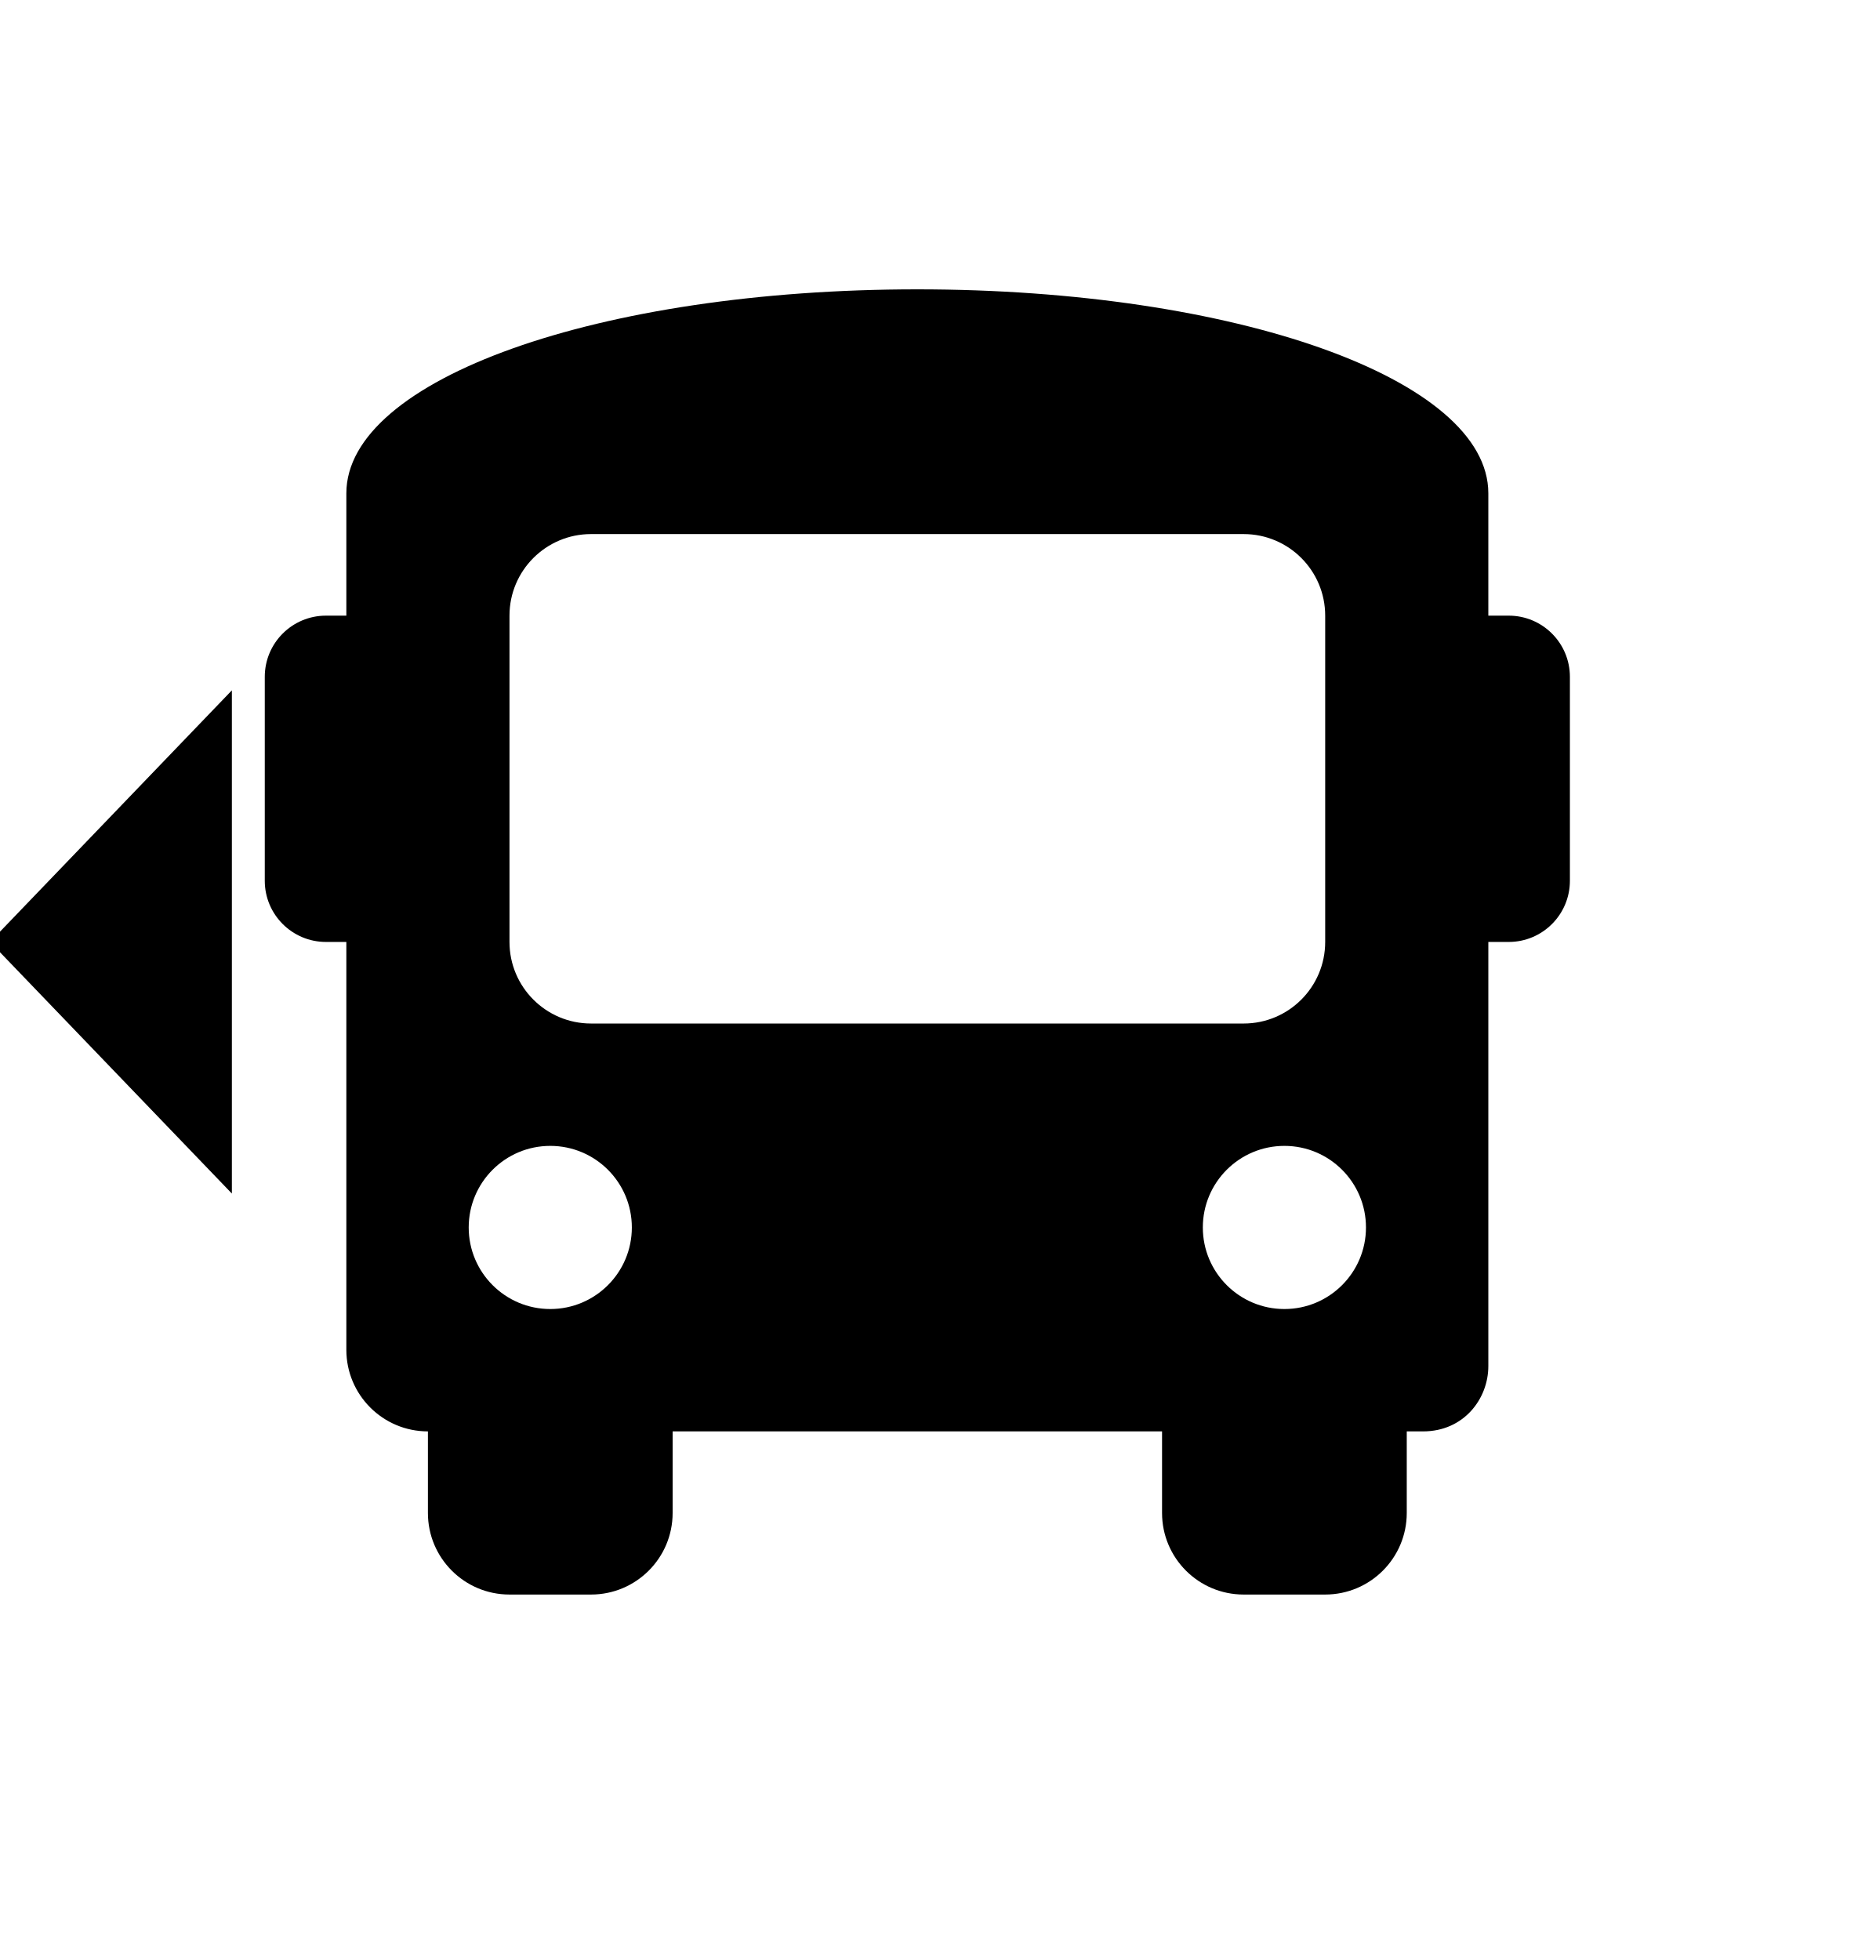
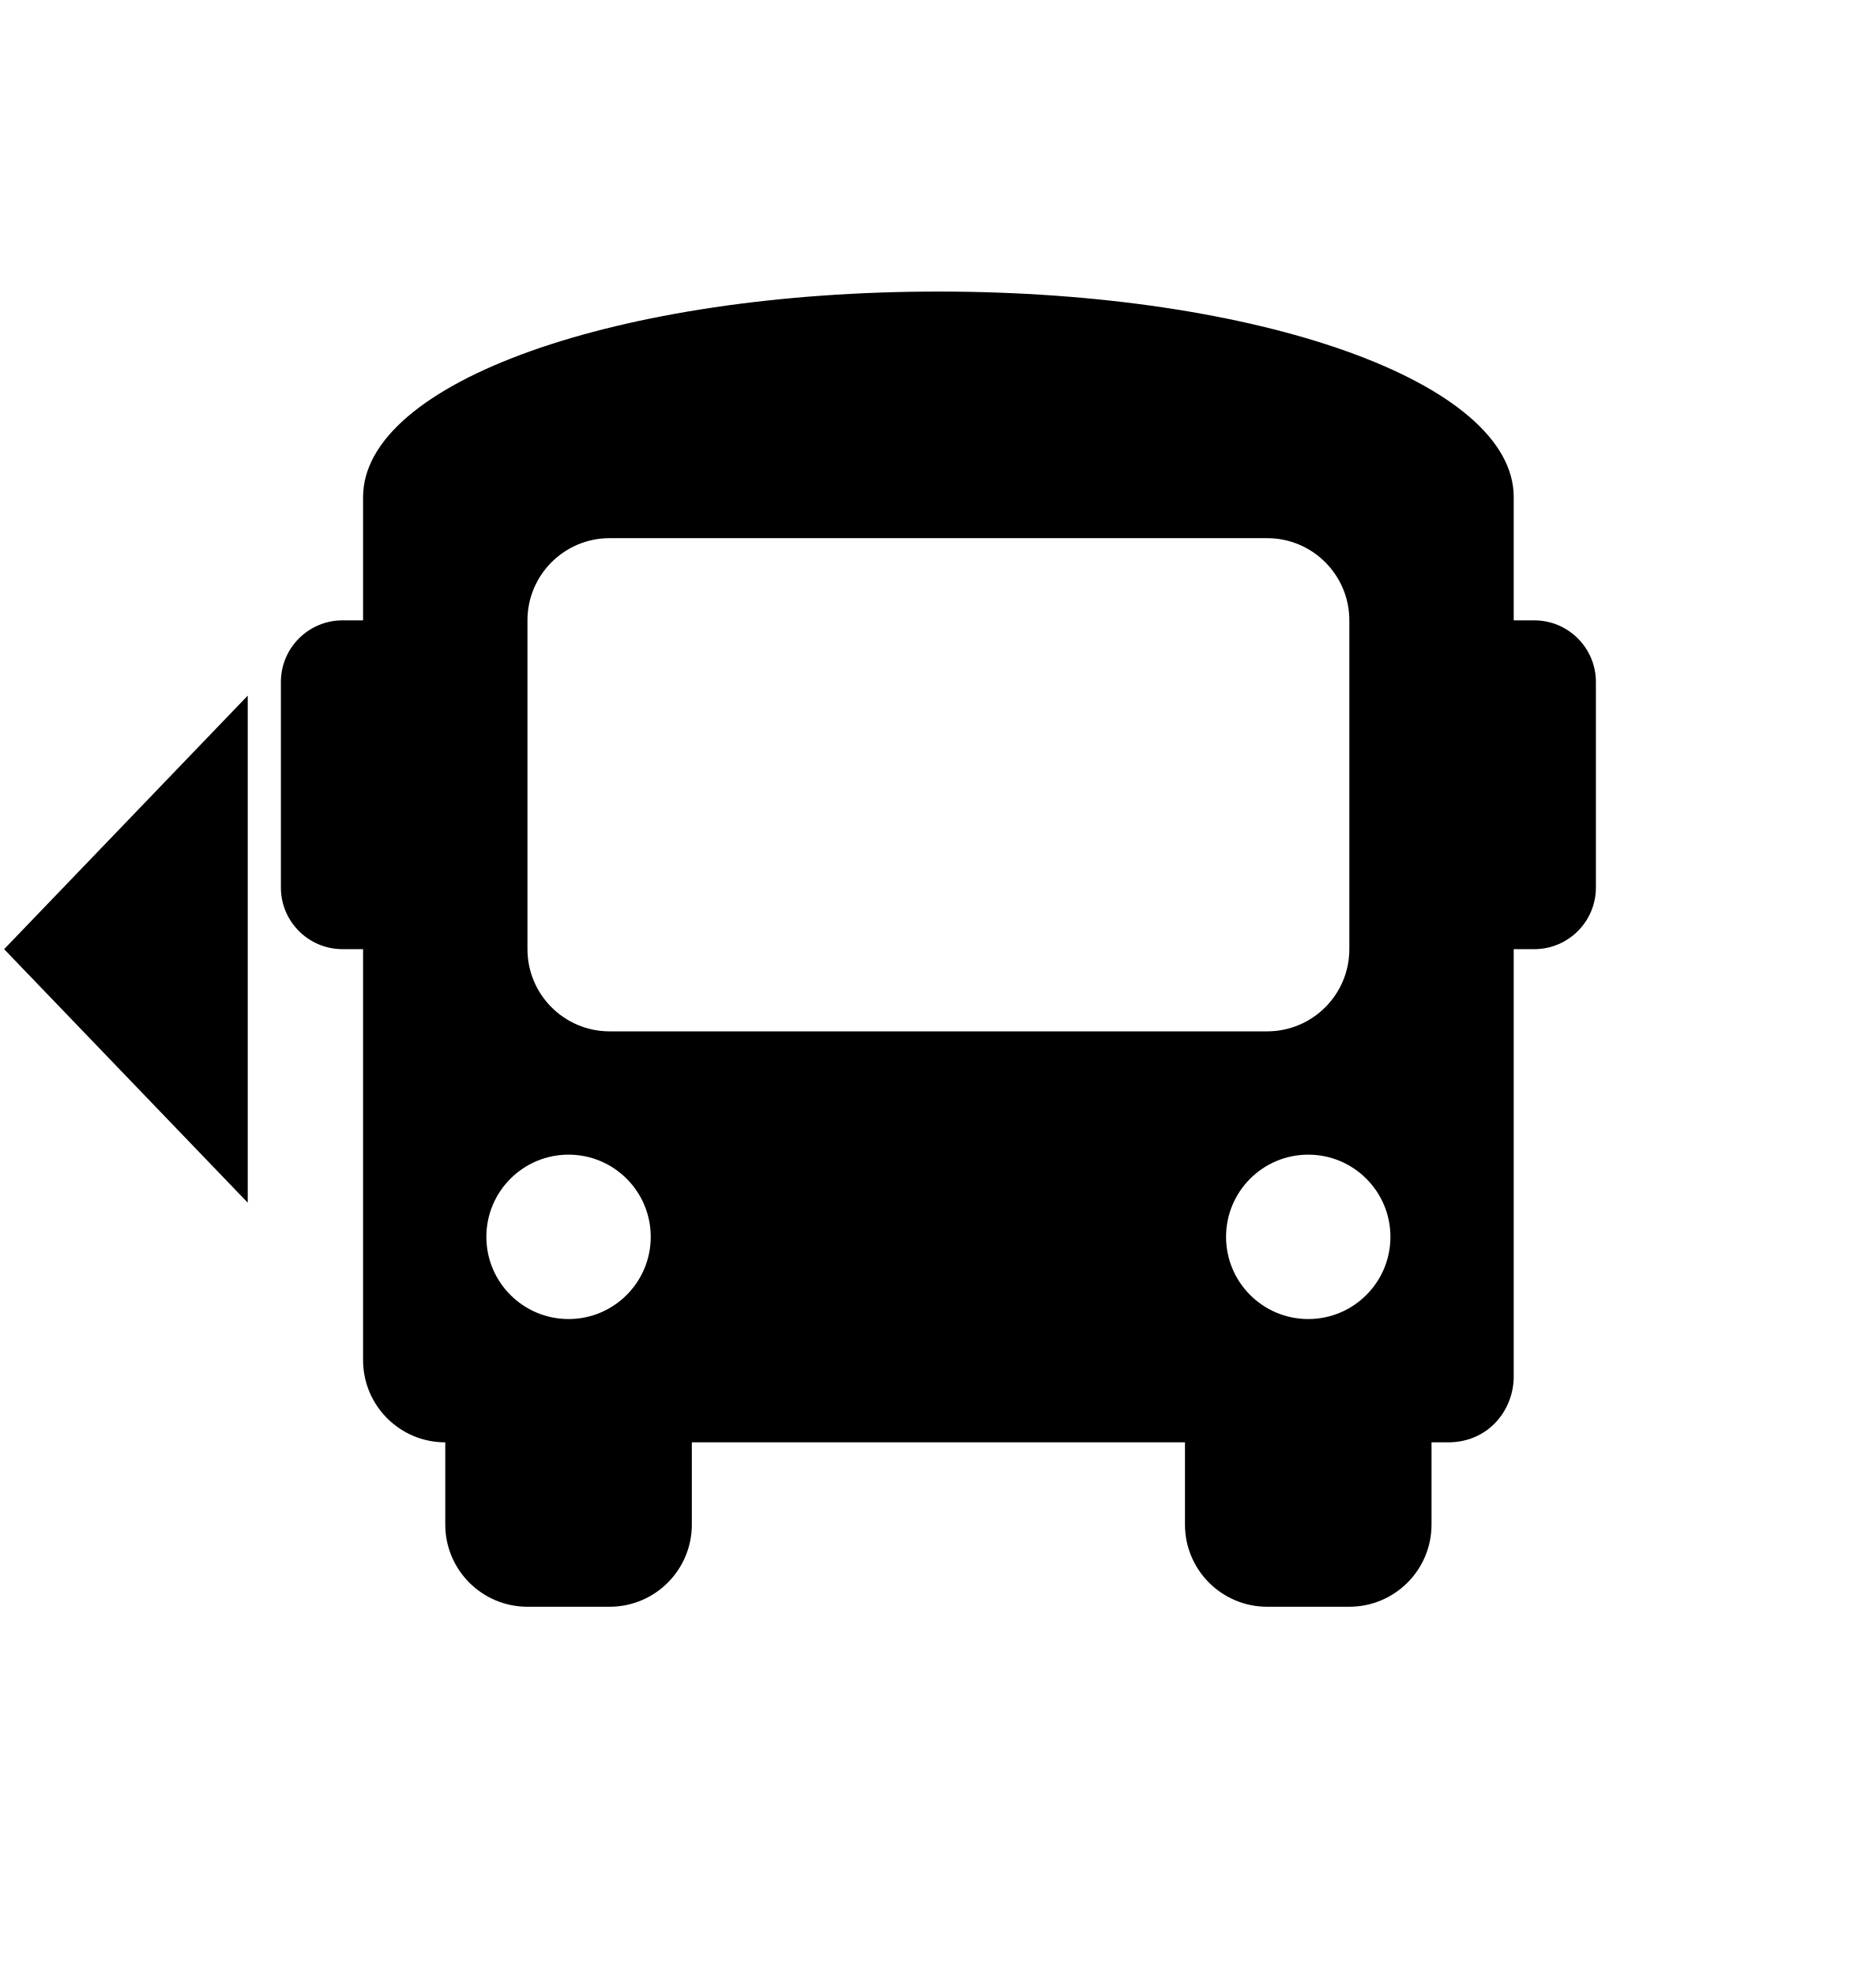
- <svg xmlns="http://www.w3.org/2000/svg" aria-hidden="true" focusable="false" data-prefix="fas" data-icon="bus" class="svg-inline--fa fa-bus fa-w-16" role="img" viewBox="-30 0 670 700">
+ <svg xmlns="http://www.w3.org/2000/svg" aria-hidden="true" focusable="false" data-prefix="fas" data-icon="bus" class="svg-inline--fa fa-bus fa-w-16" role="img" viewBox="-35 0 665 700">
  <path d="M508.861,219.874h-7.283v-43.701c0-40.788-90.316-72.835-203.938-72.835c-113.621,0-203.936,32.047-203.936,72.835v43.701  H86.42c-12.063,0-21.851,9.778-21.851,21.85v72.835c0,12.063,9.787,21.851,21.851,21.851h7.283v145.668  c0,16.088,13.046,29.133,29.134,29.133v29.135c0,16.088,13.046,29.133,29.134,29.133h29.134c16.088,0,29.134-13.045,29.134-29.133  v-29.135h174.804v29.135c0,16.088,13.046,29.133,29.133,29.133h29.135c16.087,0,29.133-13.045,29.133-29.133v-29.135h5.827  c14.566,0,23.308-11.652,23.308-23.307V336.41h7.283c12.063,0,21.85-9.788,21.85-21.851v-72.835  C530.71,229.652,520.923,219.874,508.861,219.874z M166.538,467.51c-16.088,0-29.134-13.045-29.134-29.133  s13.046-29.133,29.134-29.133c16.087,0,29.133,13.045,29.133,29.133S182.625,467.51,166.538,467.51z M181.105,365.543  c-16.088,0-29.134-13.047-29.134-29.134V219.874c0-16.087,13.046-29.134,29.134-29.134h233.07c16.087,0,29.135,13.047,29.135,29.134  V336.41c0,16.087-13.048,29.134-29.135,29.134H181.105z M428.741,467.51c-16.087,0-29.133-13.045-29.133-29.133  s13.046-29.133,29.133-29.133s29.135,13.045,29.135,29.133S444.828,467.51,428.741,467.51z" />
  <g>
    <polygon points="52.817,426.267 -33.536,336.413 52.817,246.55  " />
  </g>
</svg>
